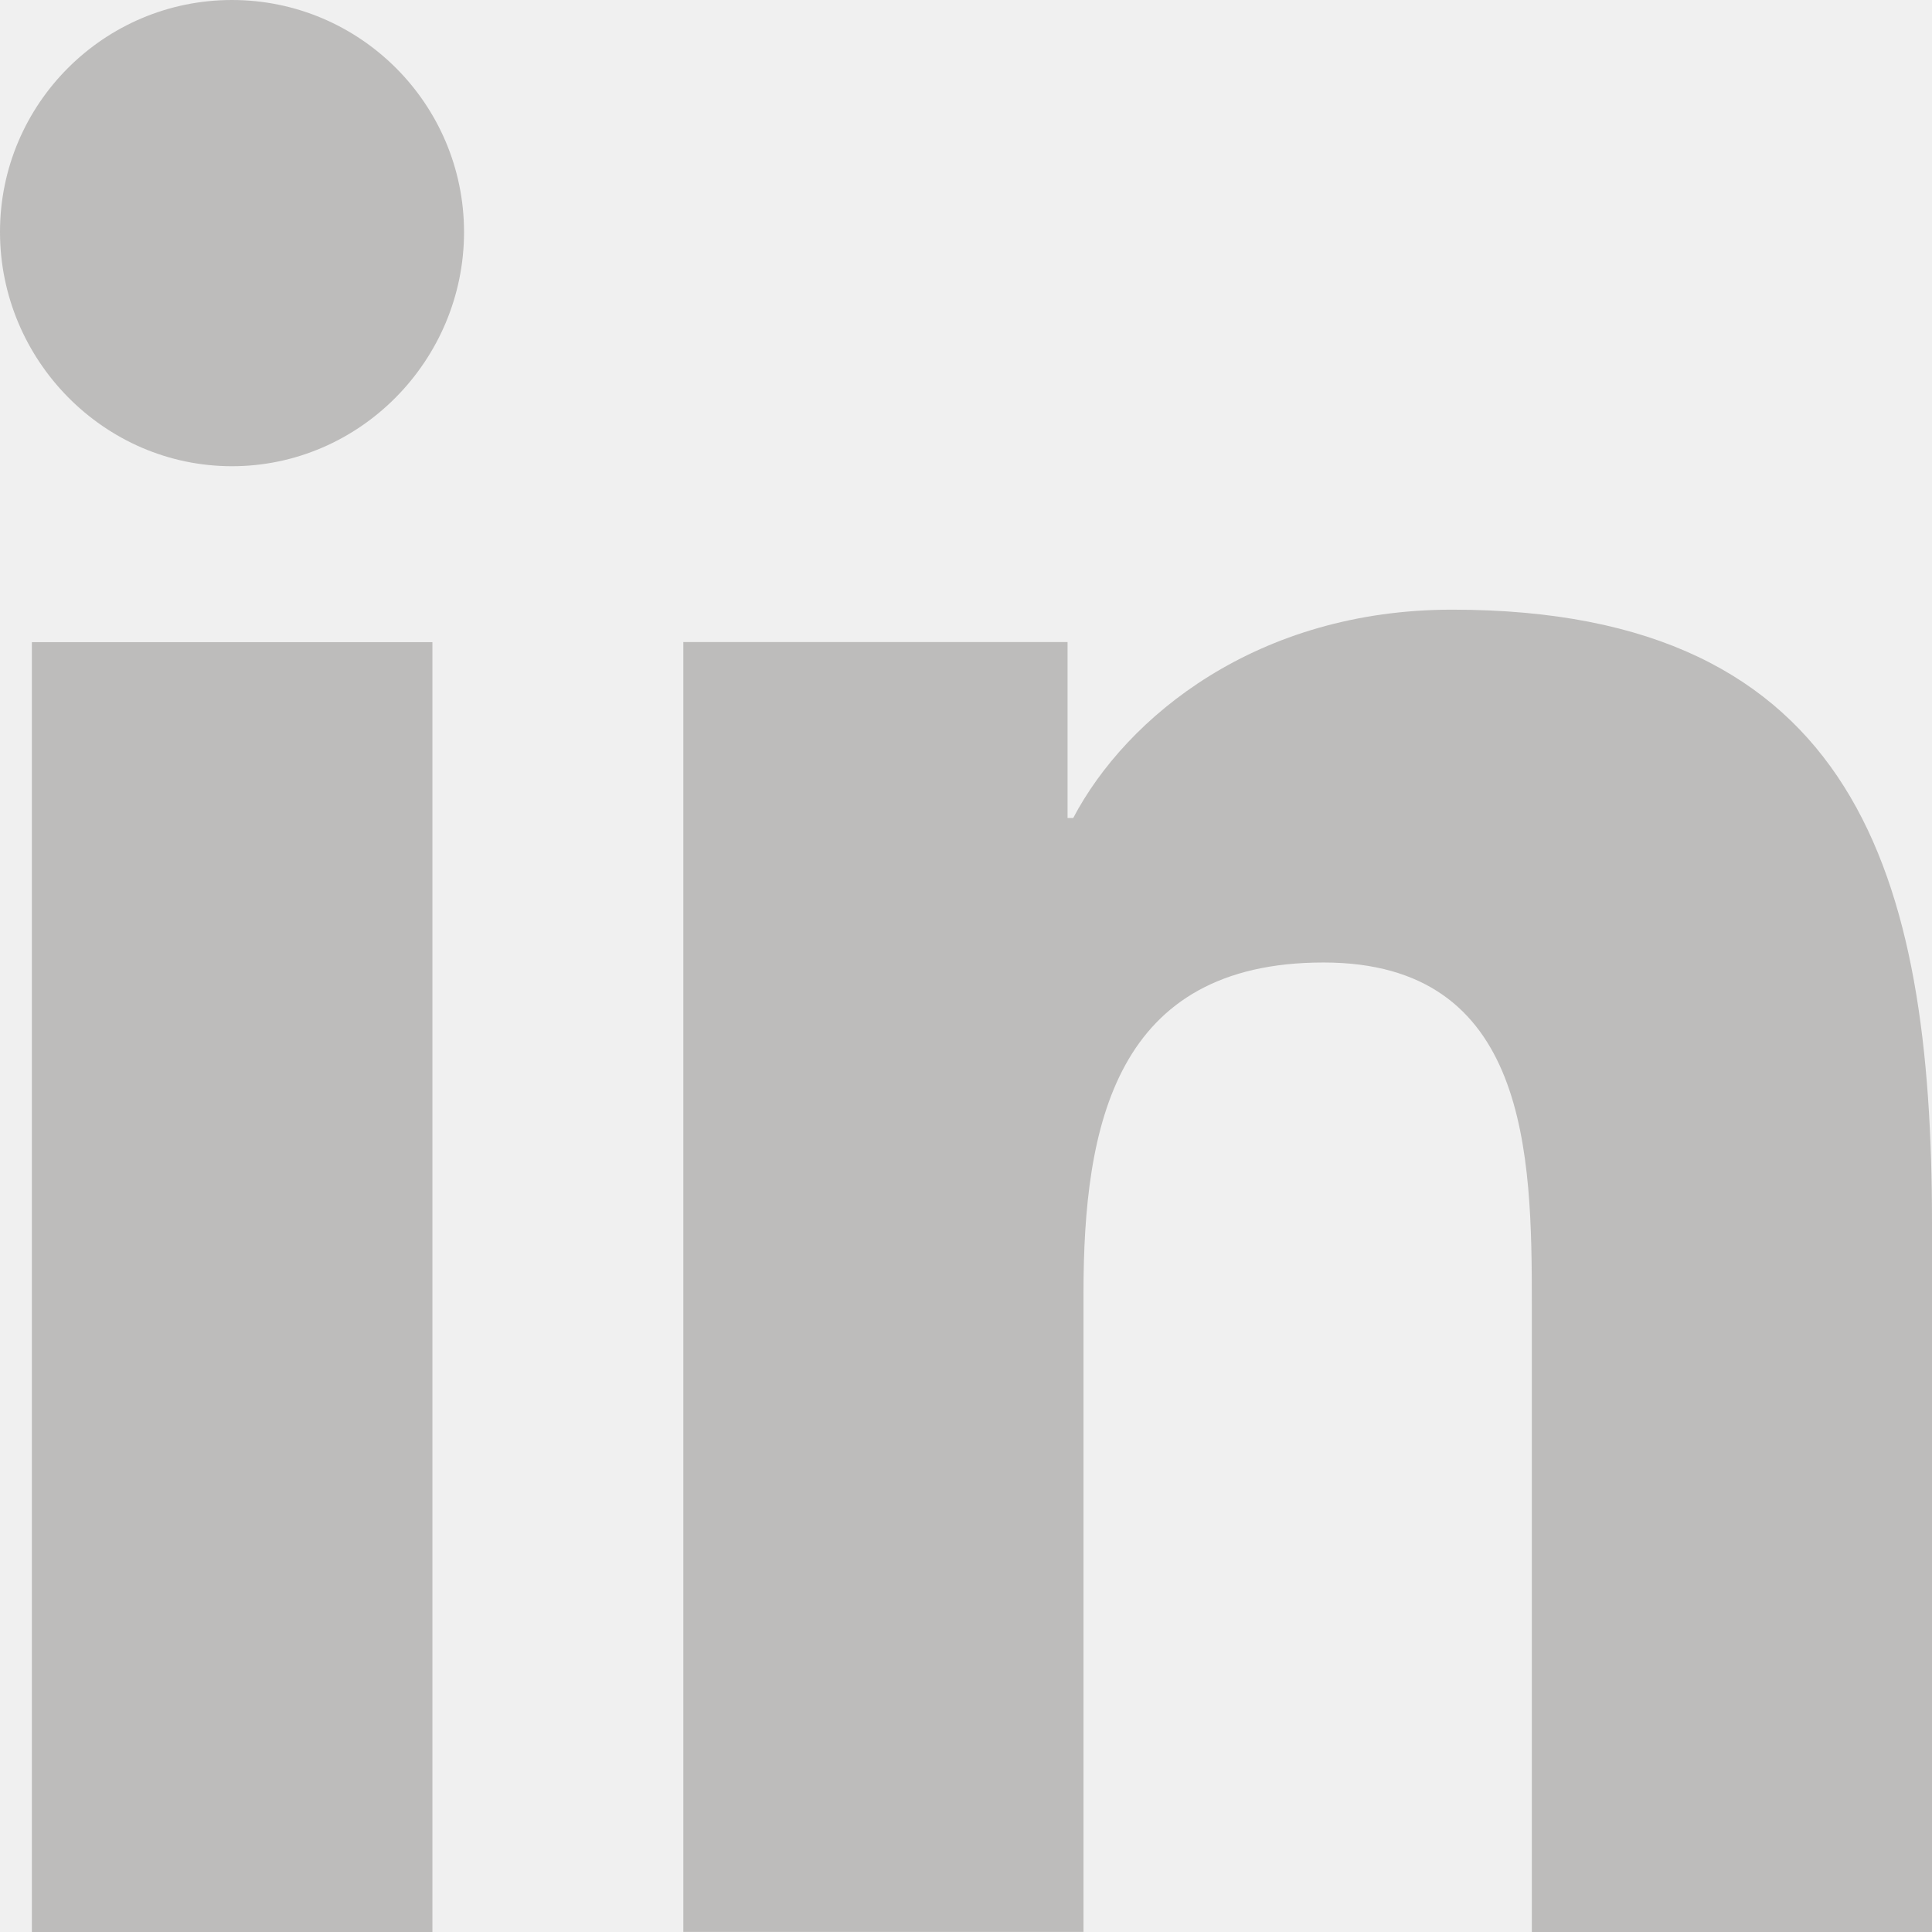
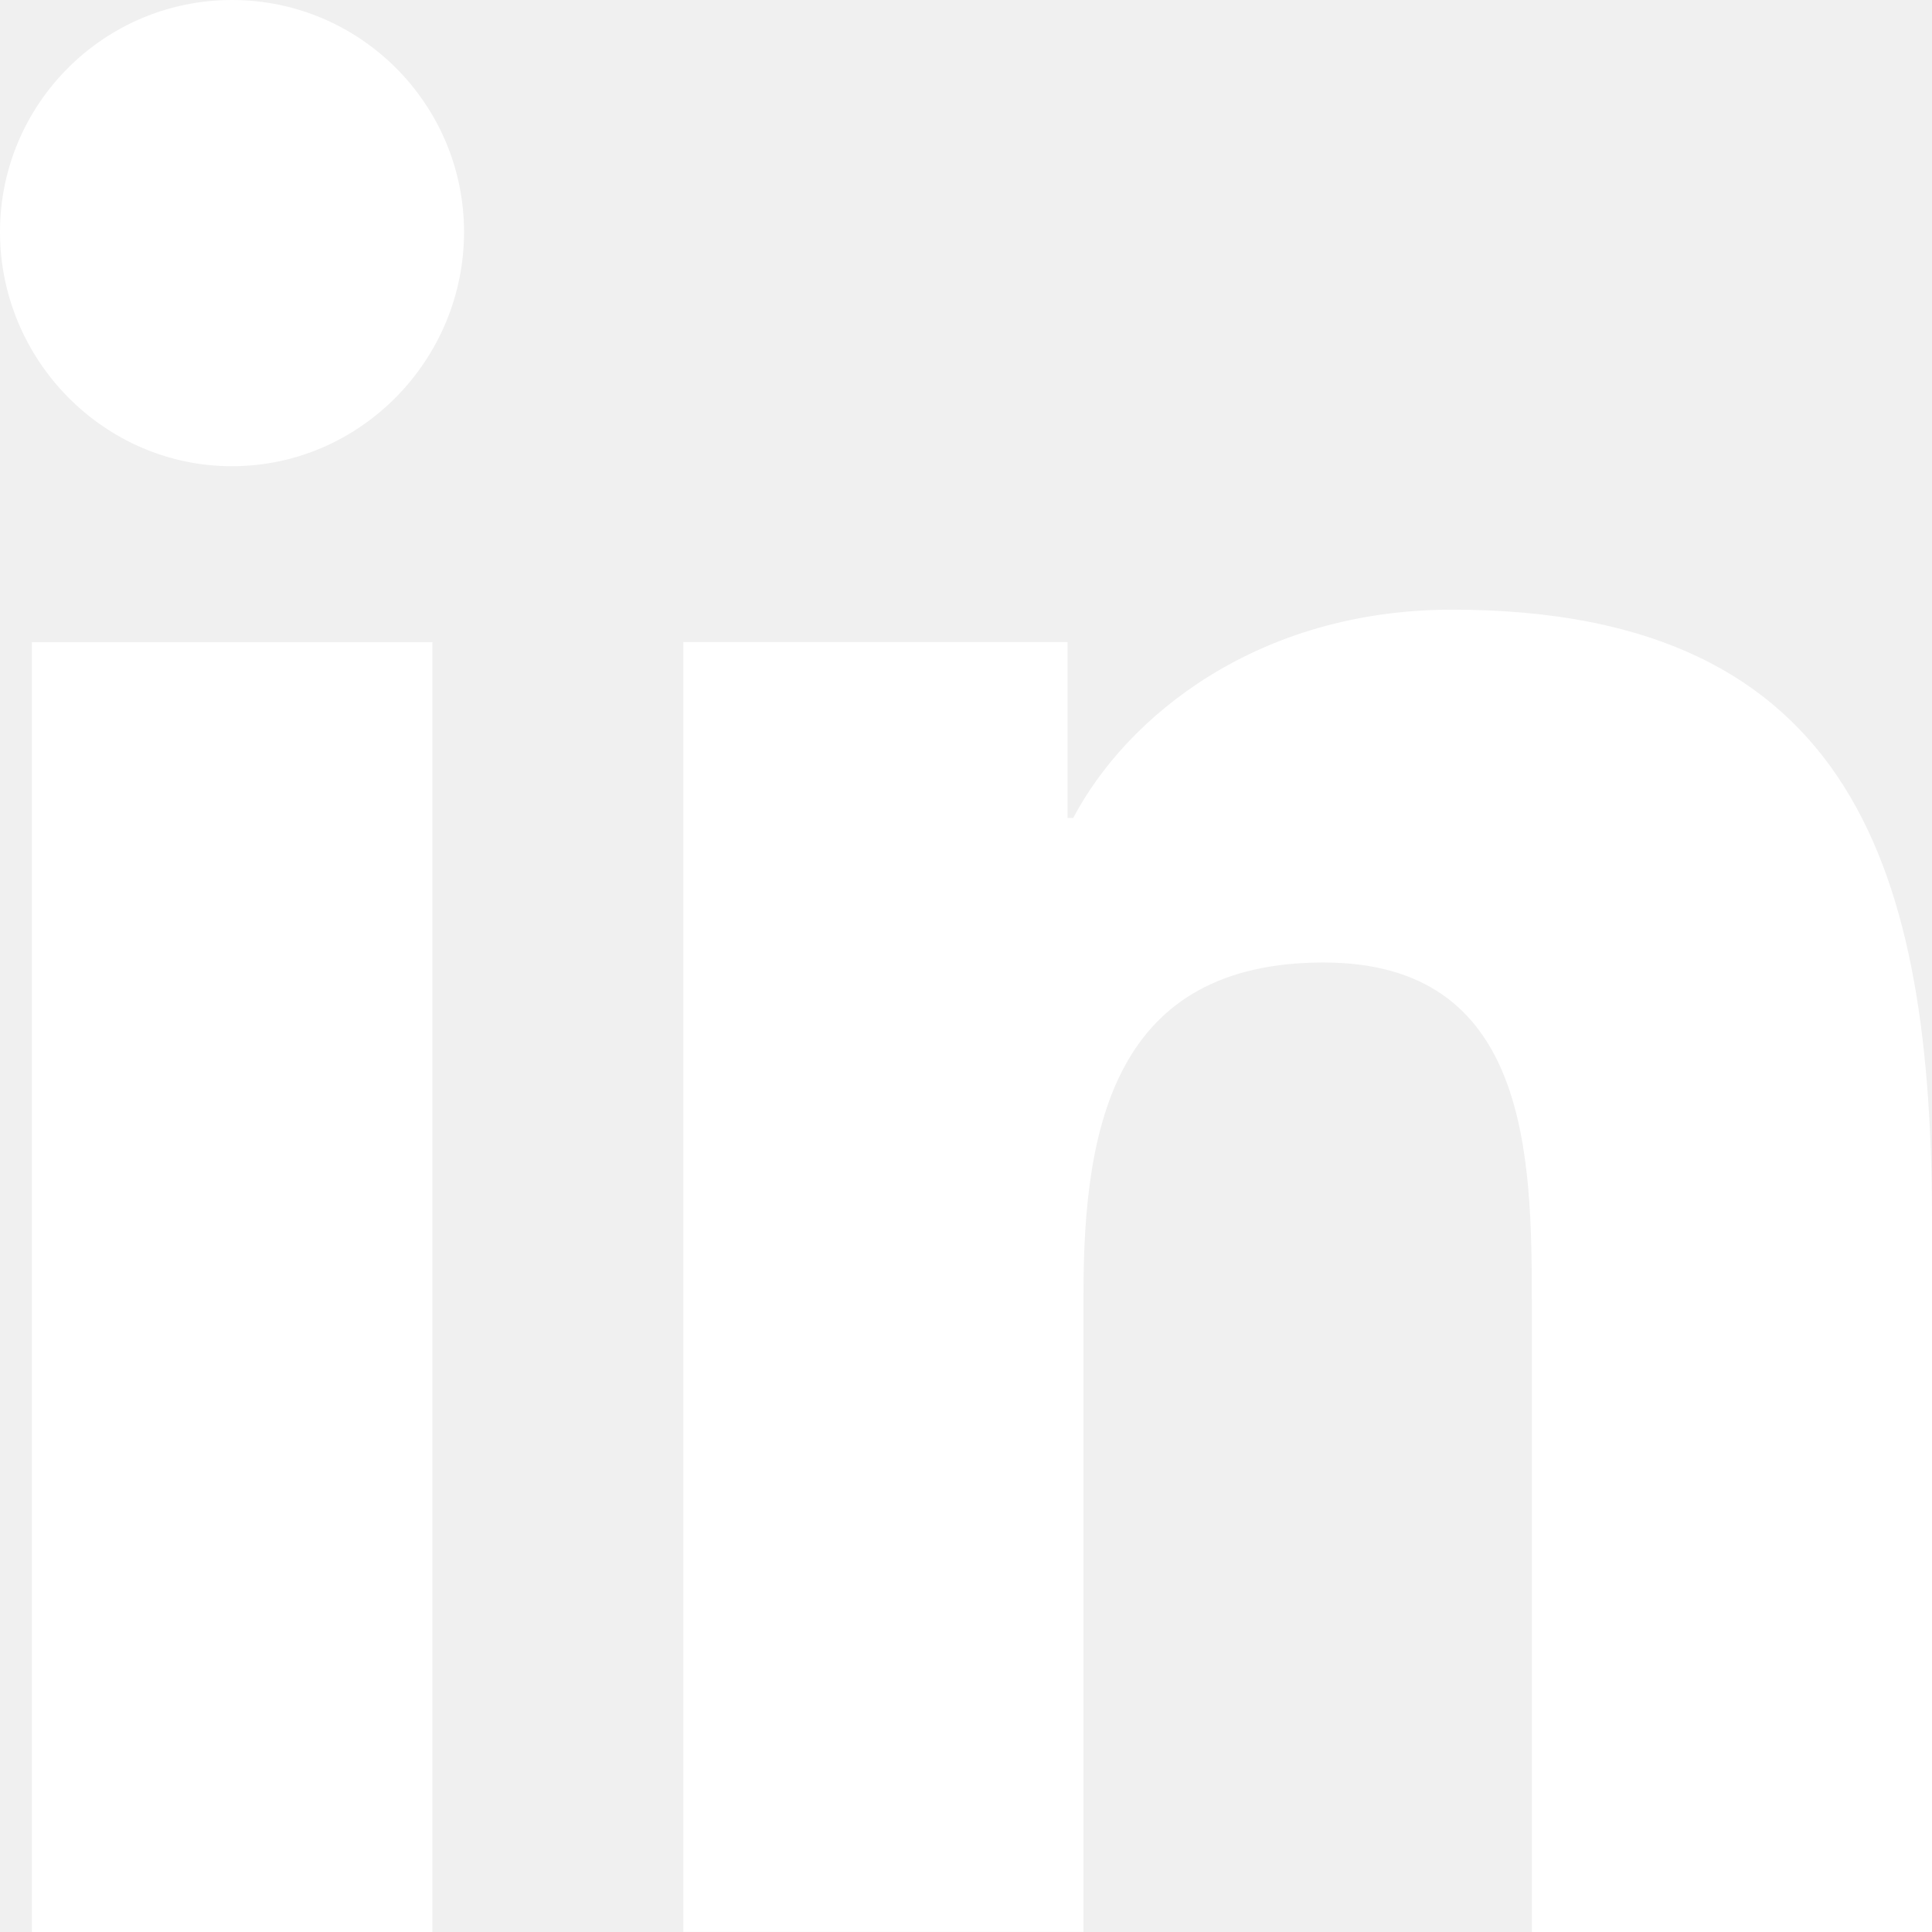
<svg xmlns="http://www.w3.org/2000/svg" width="16" height="16" viewBox="0 0 16 16" fill="none">
-   <path d="M15.996 16V15.999H16V10.131C16 7.261 15.382 5.049 12.026 5.049C10.413 5.049 9.33 5.935 8.888 6.774H8.841V5.317H5.659V15.999H8.973V10.71C8.973 9.317 9.237 7.971 10.961 7.971C12.661 7.971 12.686 9.56 12.686 10.799V16H15.996Z" fill="#bdbcbb" />
-   <path d="M0.264 5.318H3.581V16H0.264V5.318Z" fill="#bdbcbb" />
-   <path d="M1.921 0C0.861 0 0 0.861 0 1.921C0 2.982 0.861 3.861 1.921 3.861C2.982 3.861 3.843 2.982 3.843 1.921C3.842 0.861 2.981 0 1.921 0V0Z" fill="#bdbcbb" />
+   <path d="M15.996 16V15.999H16V10.131C16 7.261 15.382 5.049 12.026 5.049C10.413 5.049 9.33 5.935 8.888 6.774H8.841V5.317H5.659V15.999H8.973V10.71C8.973 9.317 9.237 7.971 10.961 7.971C12.661 7.971 12.686 9.56 12.686 10.799V16H15.996Z" fill="white" />
+   <path d="M0.264 5.318H3.581V16H0.264V5.318Z" fill="white" />
+   <path d="M1.921 0C0.861 0 0 0.861 0 1.921C0 2.982 0.861 3.861 1.921 3.861C2.982 3.861 3.843 2.982 3.843 1.921C3.842 0.861 2.981 0 1.921 0V0Z" fill="white" />
</svg>
